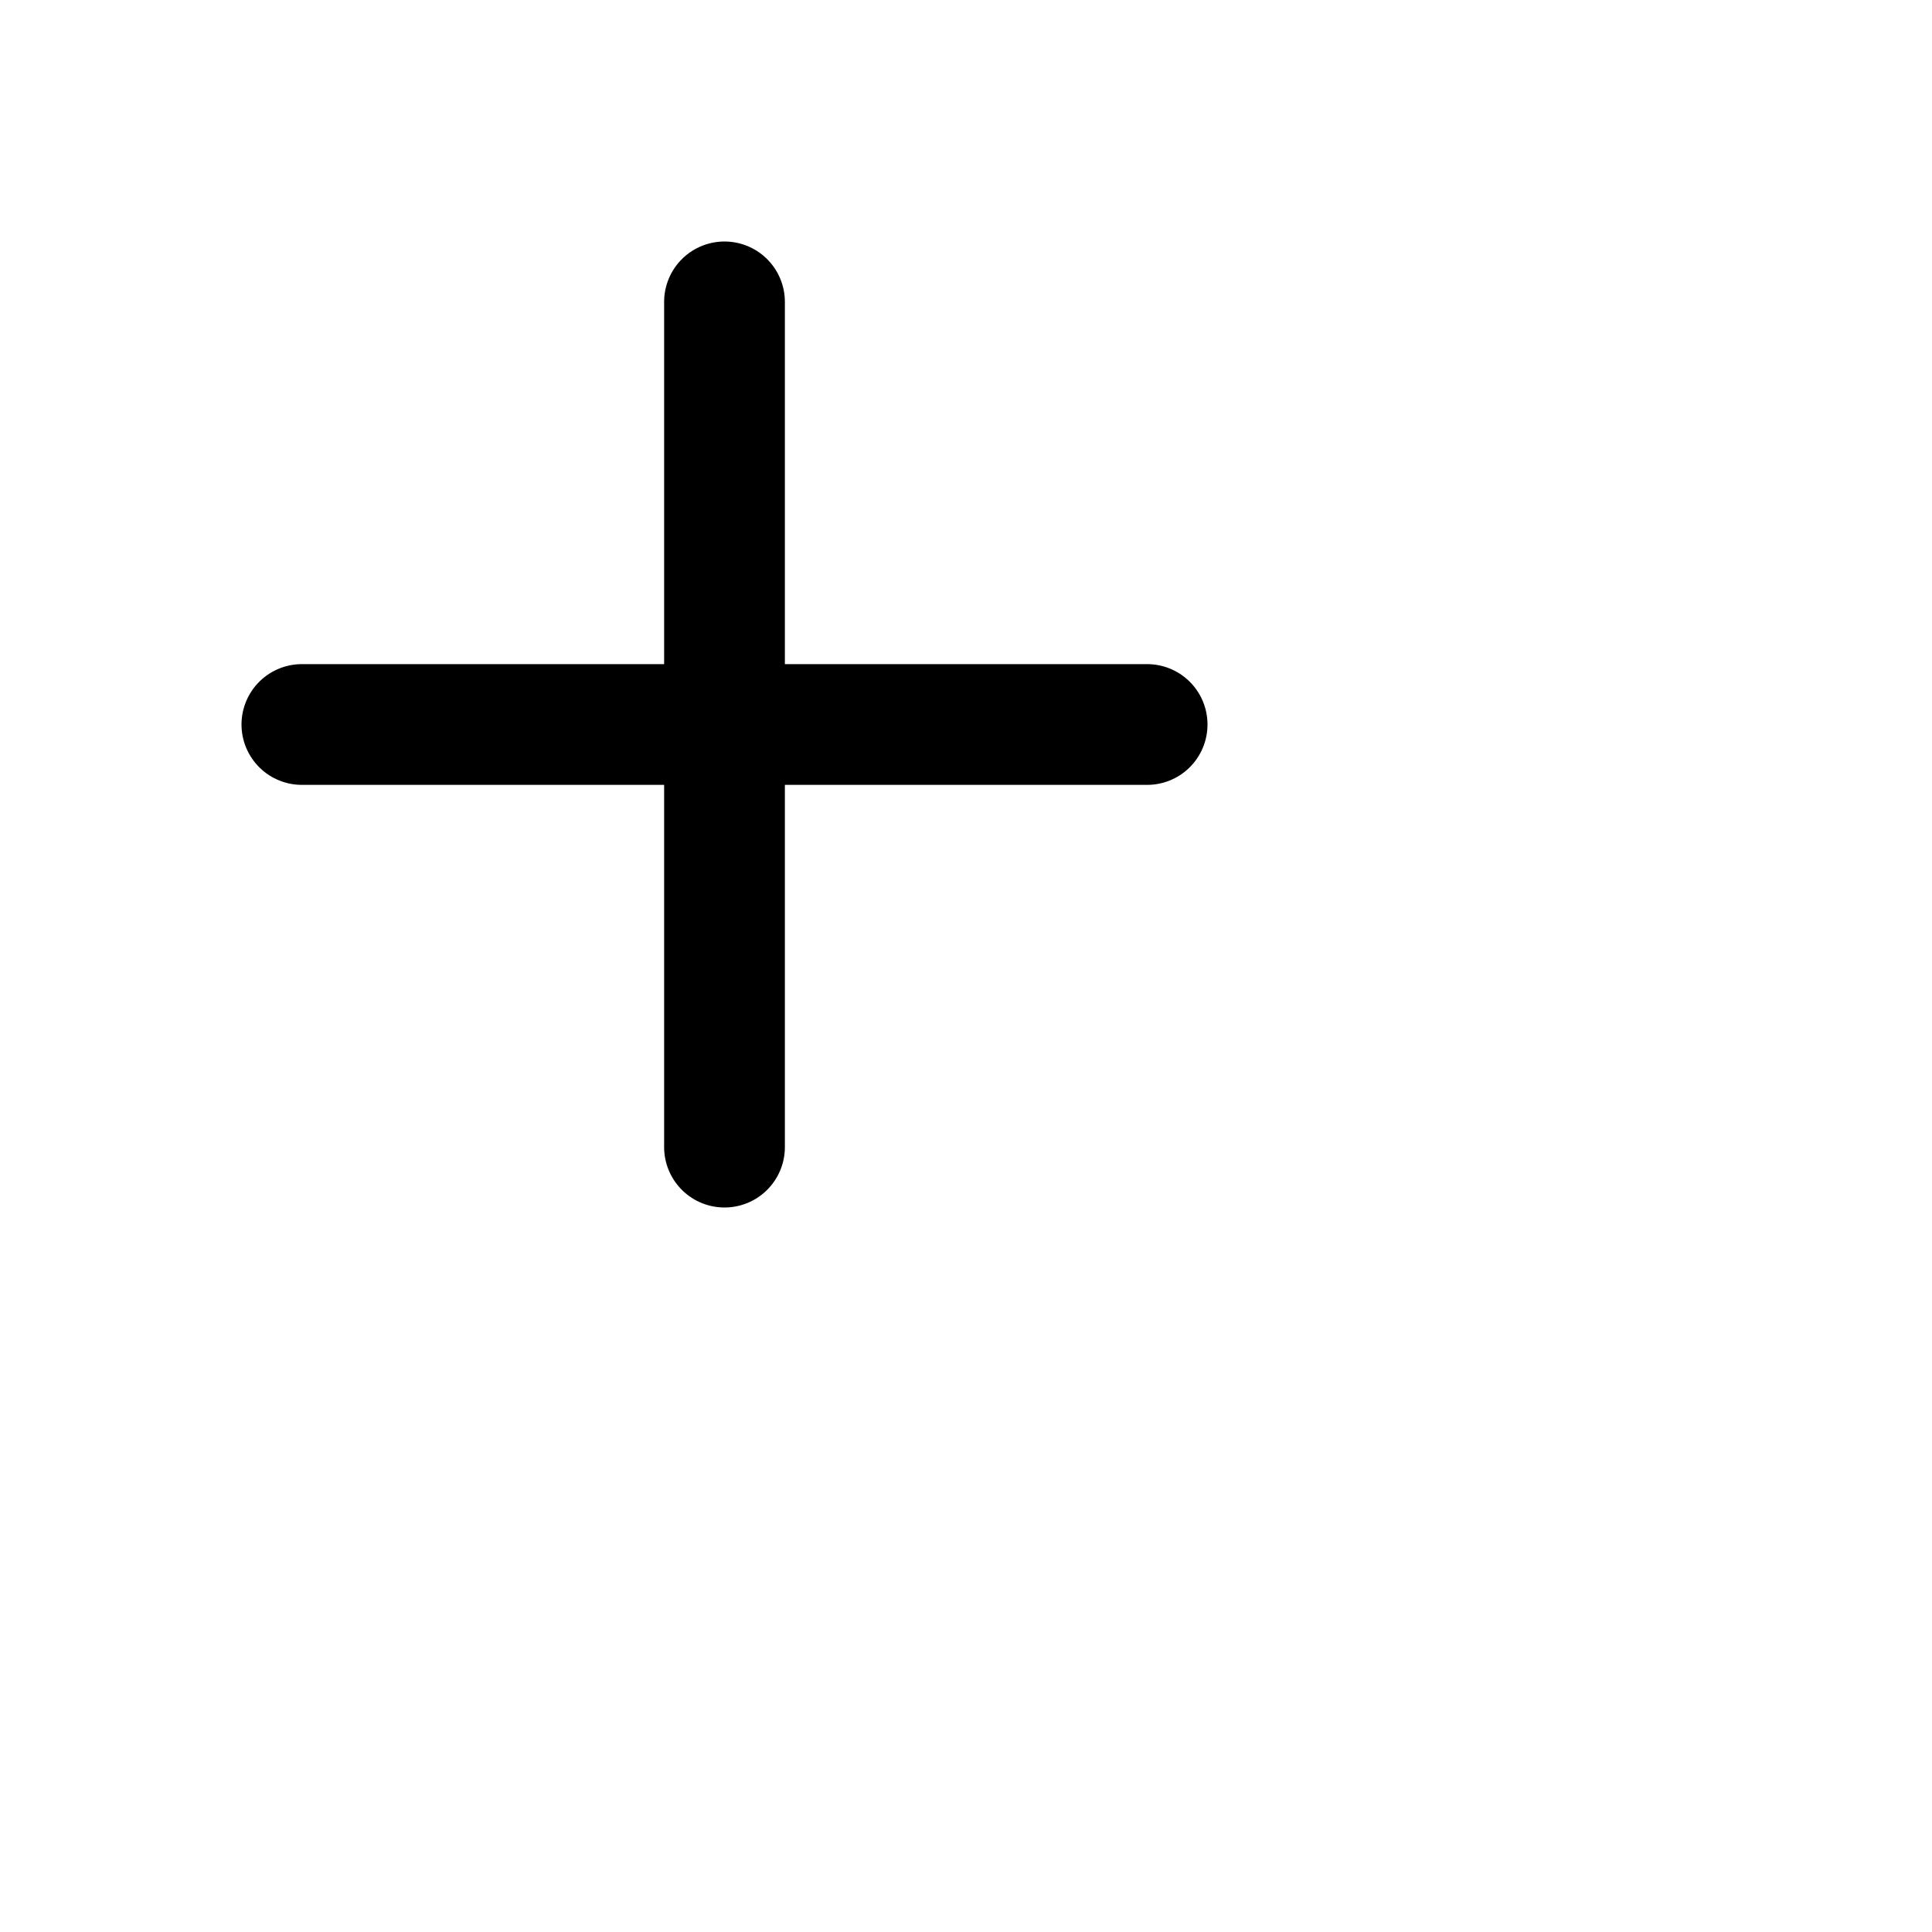
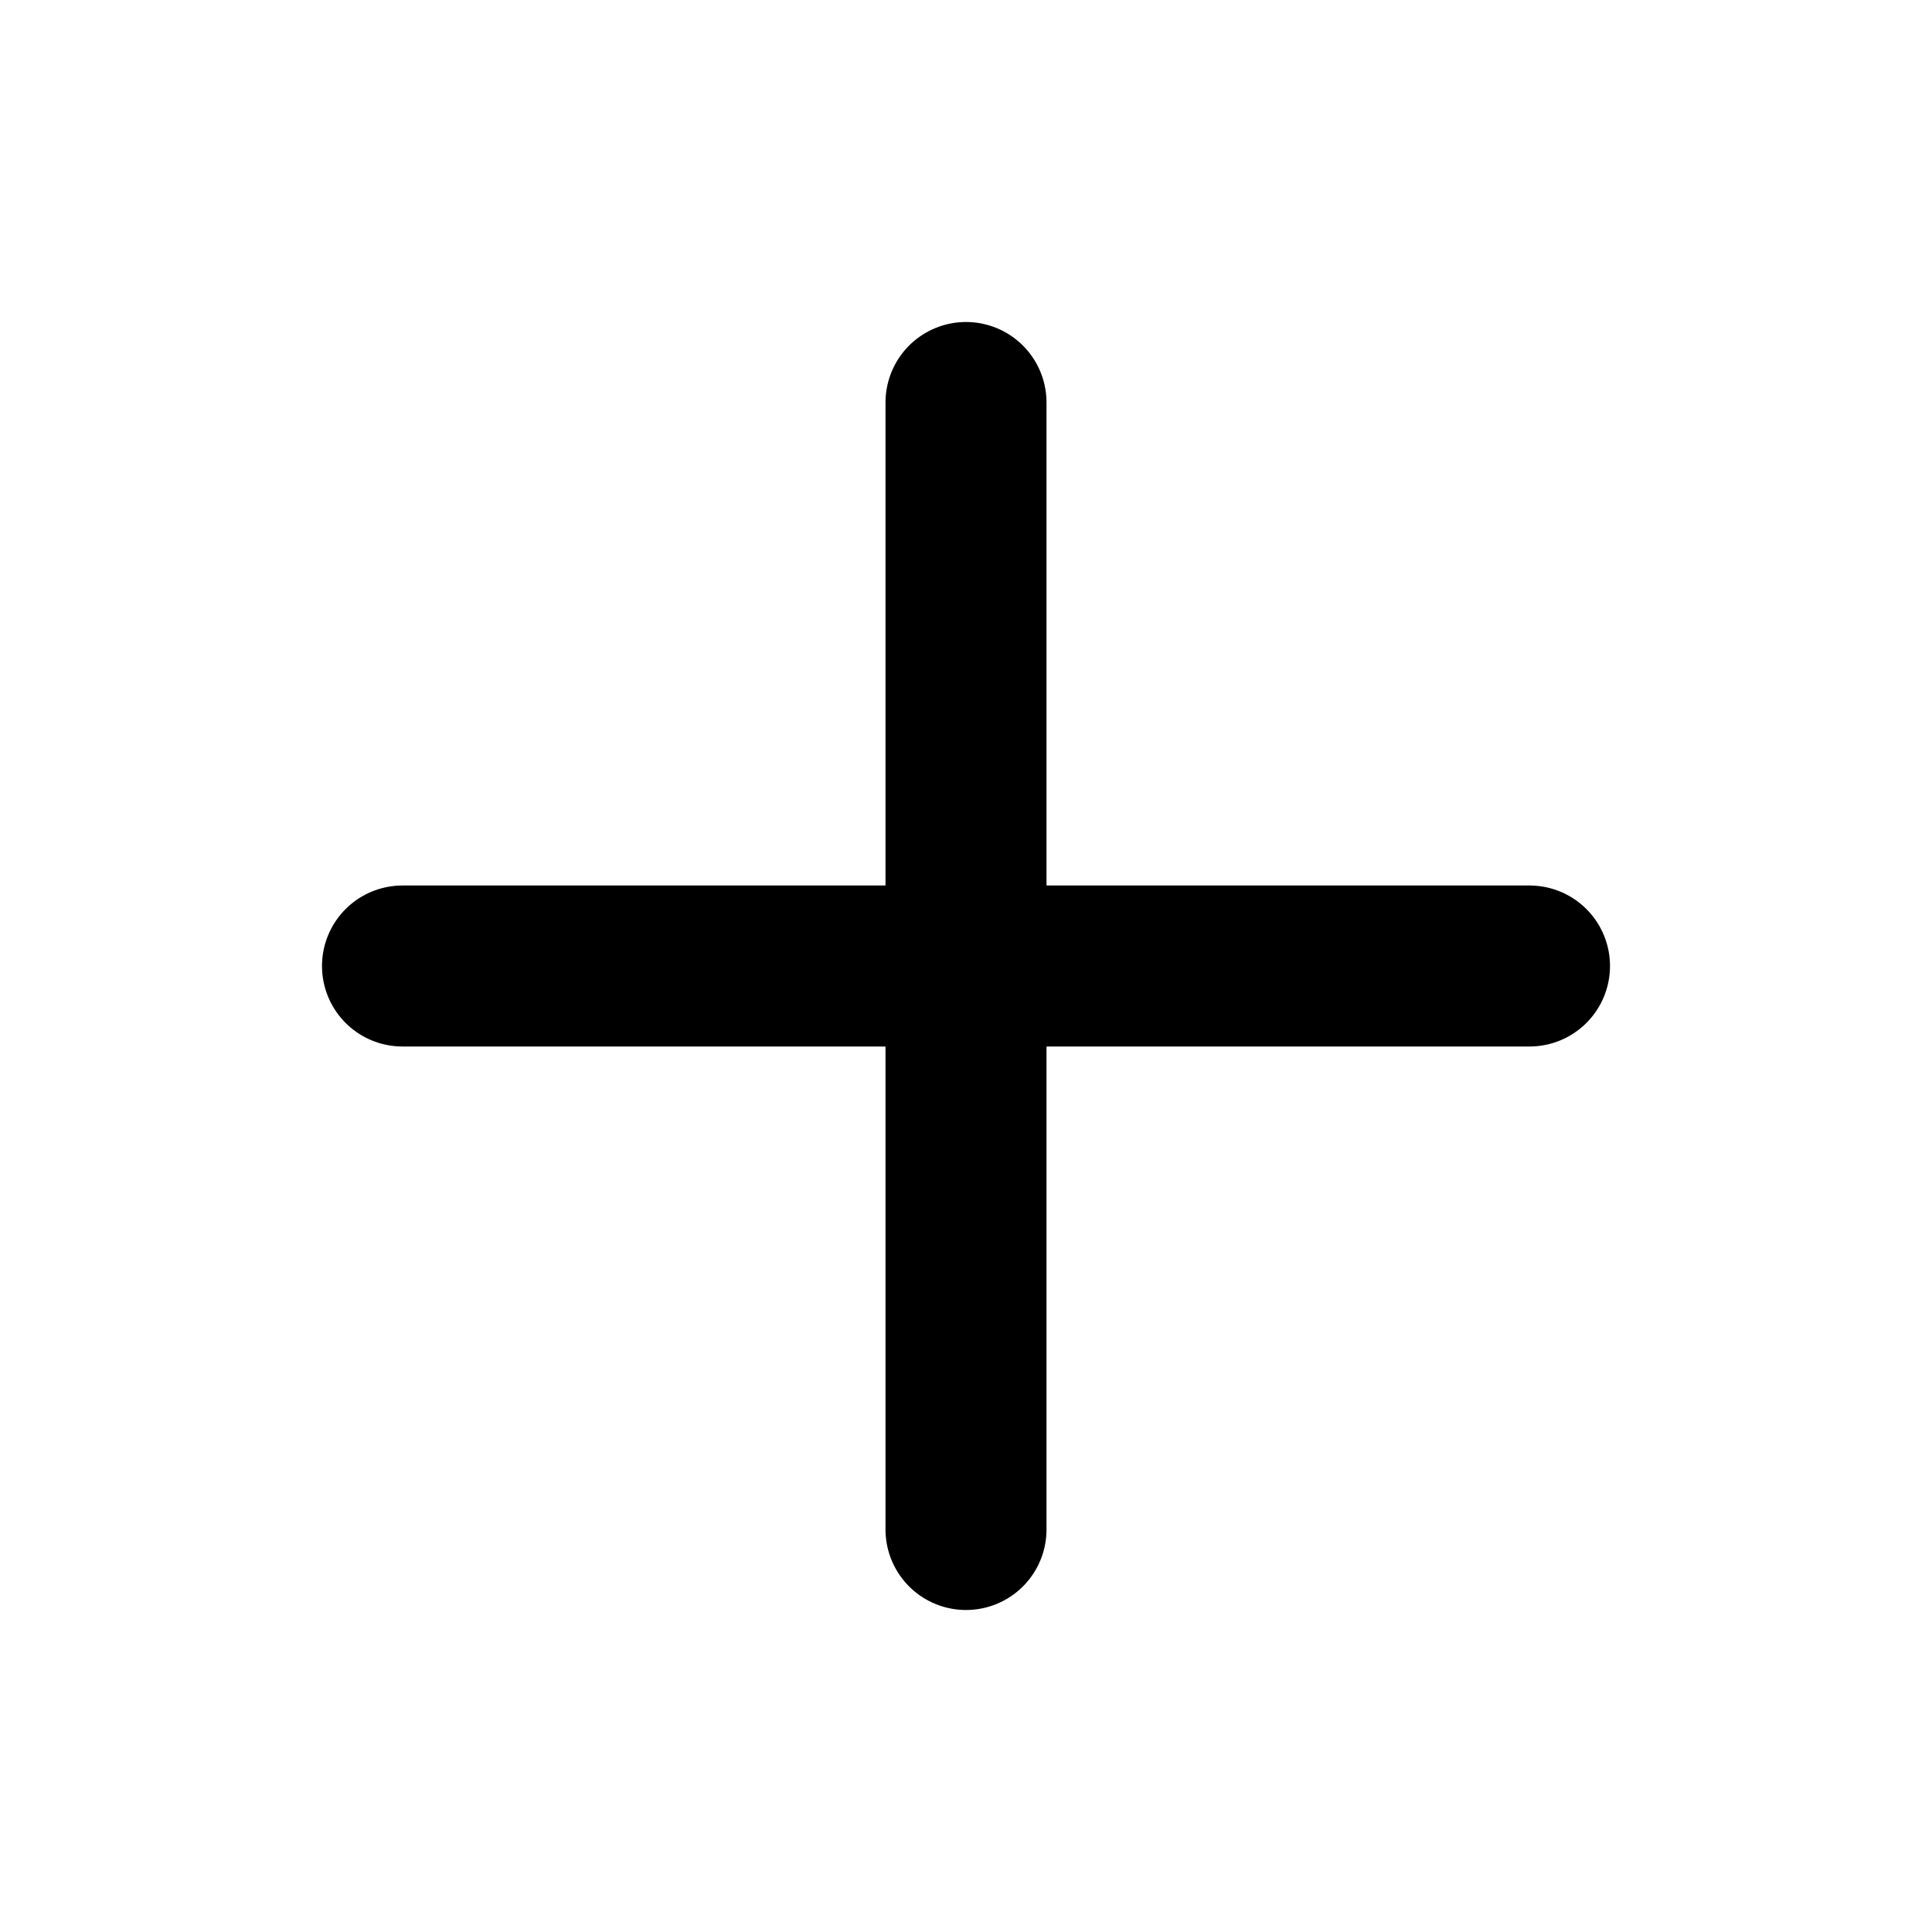
- <svg xmlns="http://www.w3.org/2000/svg" width="32" height="32" viewBox="0 0 32 32" fill="none" stroke="currentColor" stroke-width="2" stroke-linecap="round" stroke-linejoin="round" class="feather feather-plus">
+ <svg xmlns="http://www.w3.org/2000/svg" width="24" height="24" viewBox="0 0 24 24" fill="none" stroke="currentColor" stroke-width="2" stroke-linecap="round" stroke-linejoin="round" class="feather feather-plus">
  <line x1="12" y1="5" x2="12" y2="19" />
  <line x1="5" y1="12" x2="19" y2="12" />
</svg>
